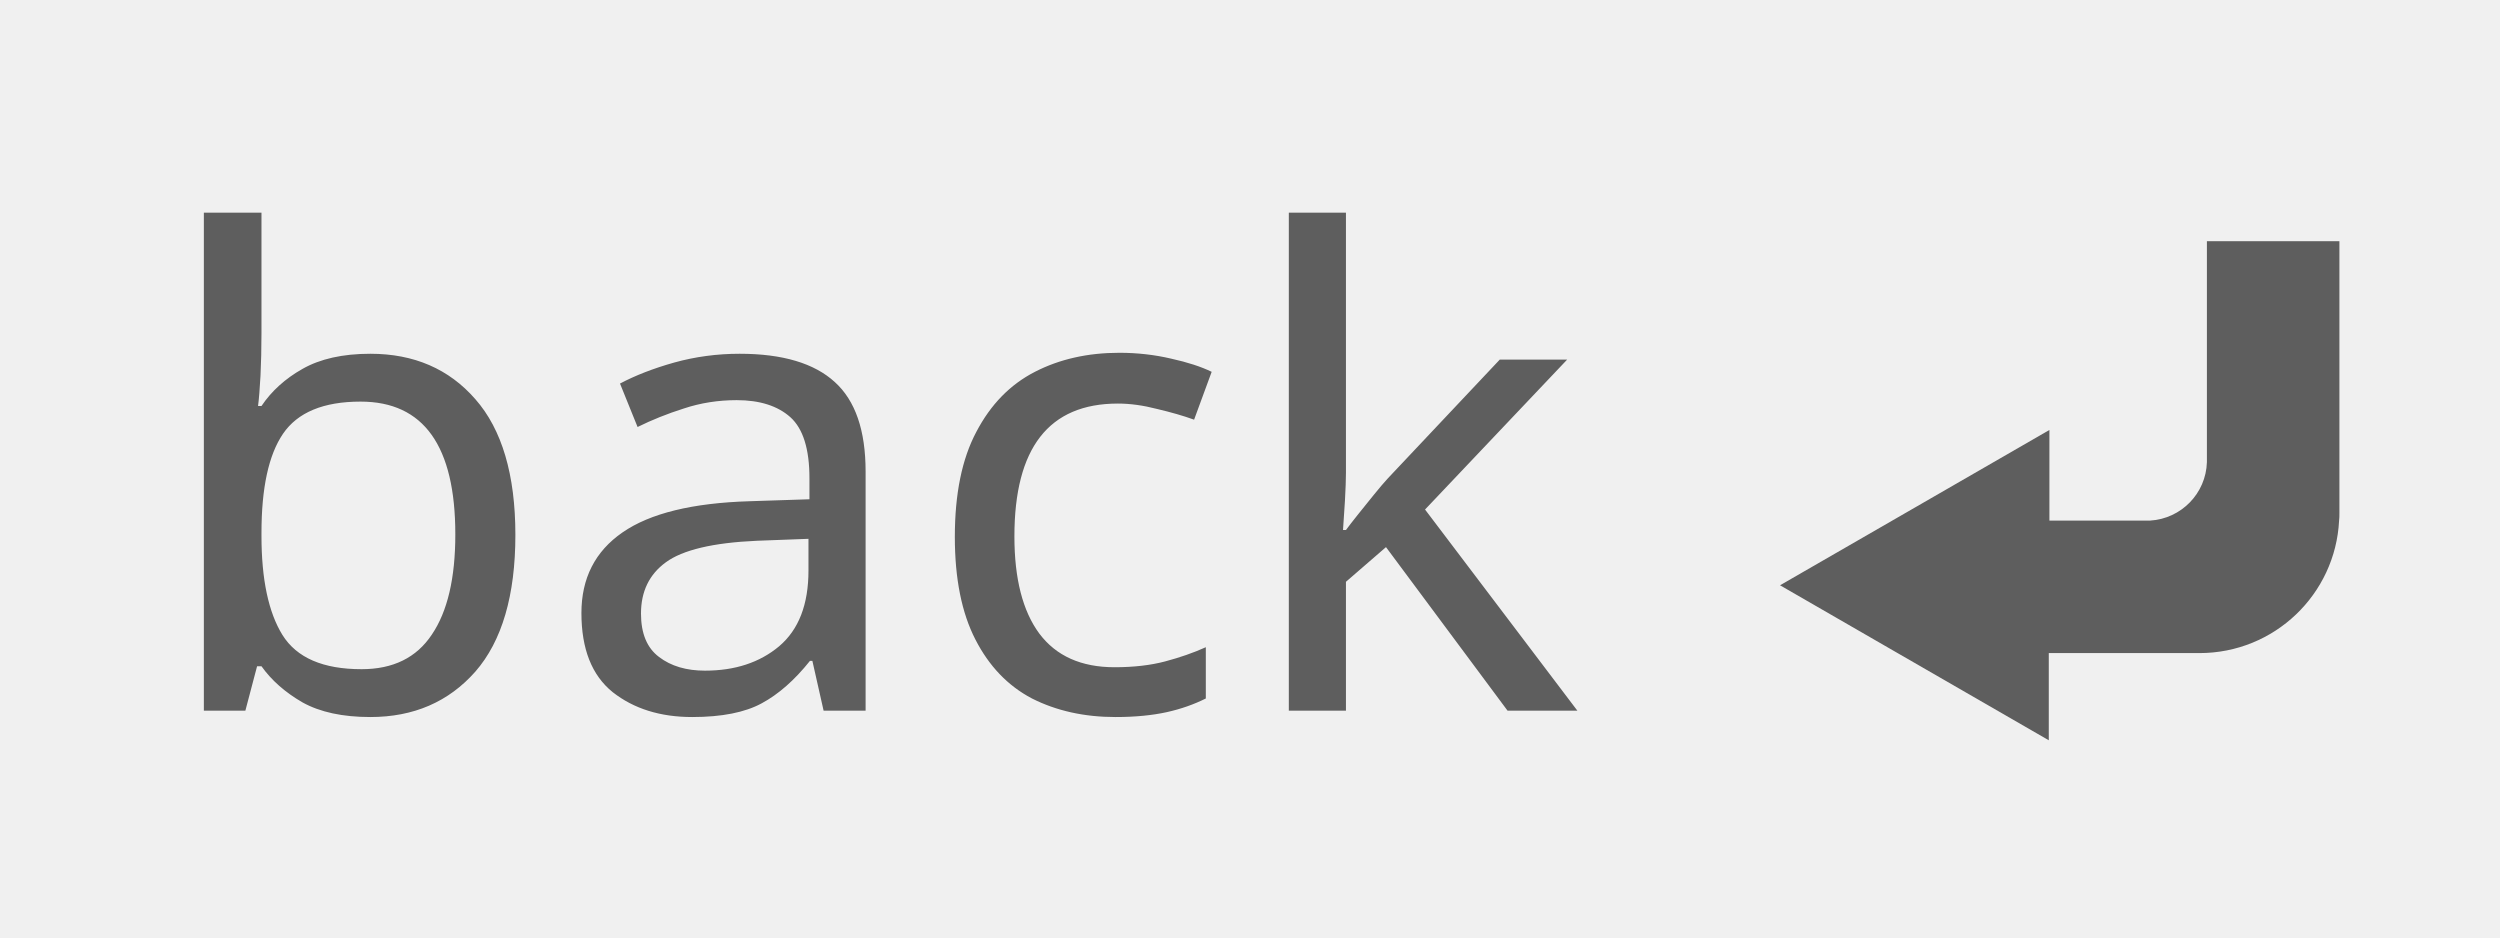
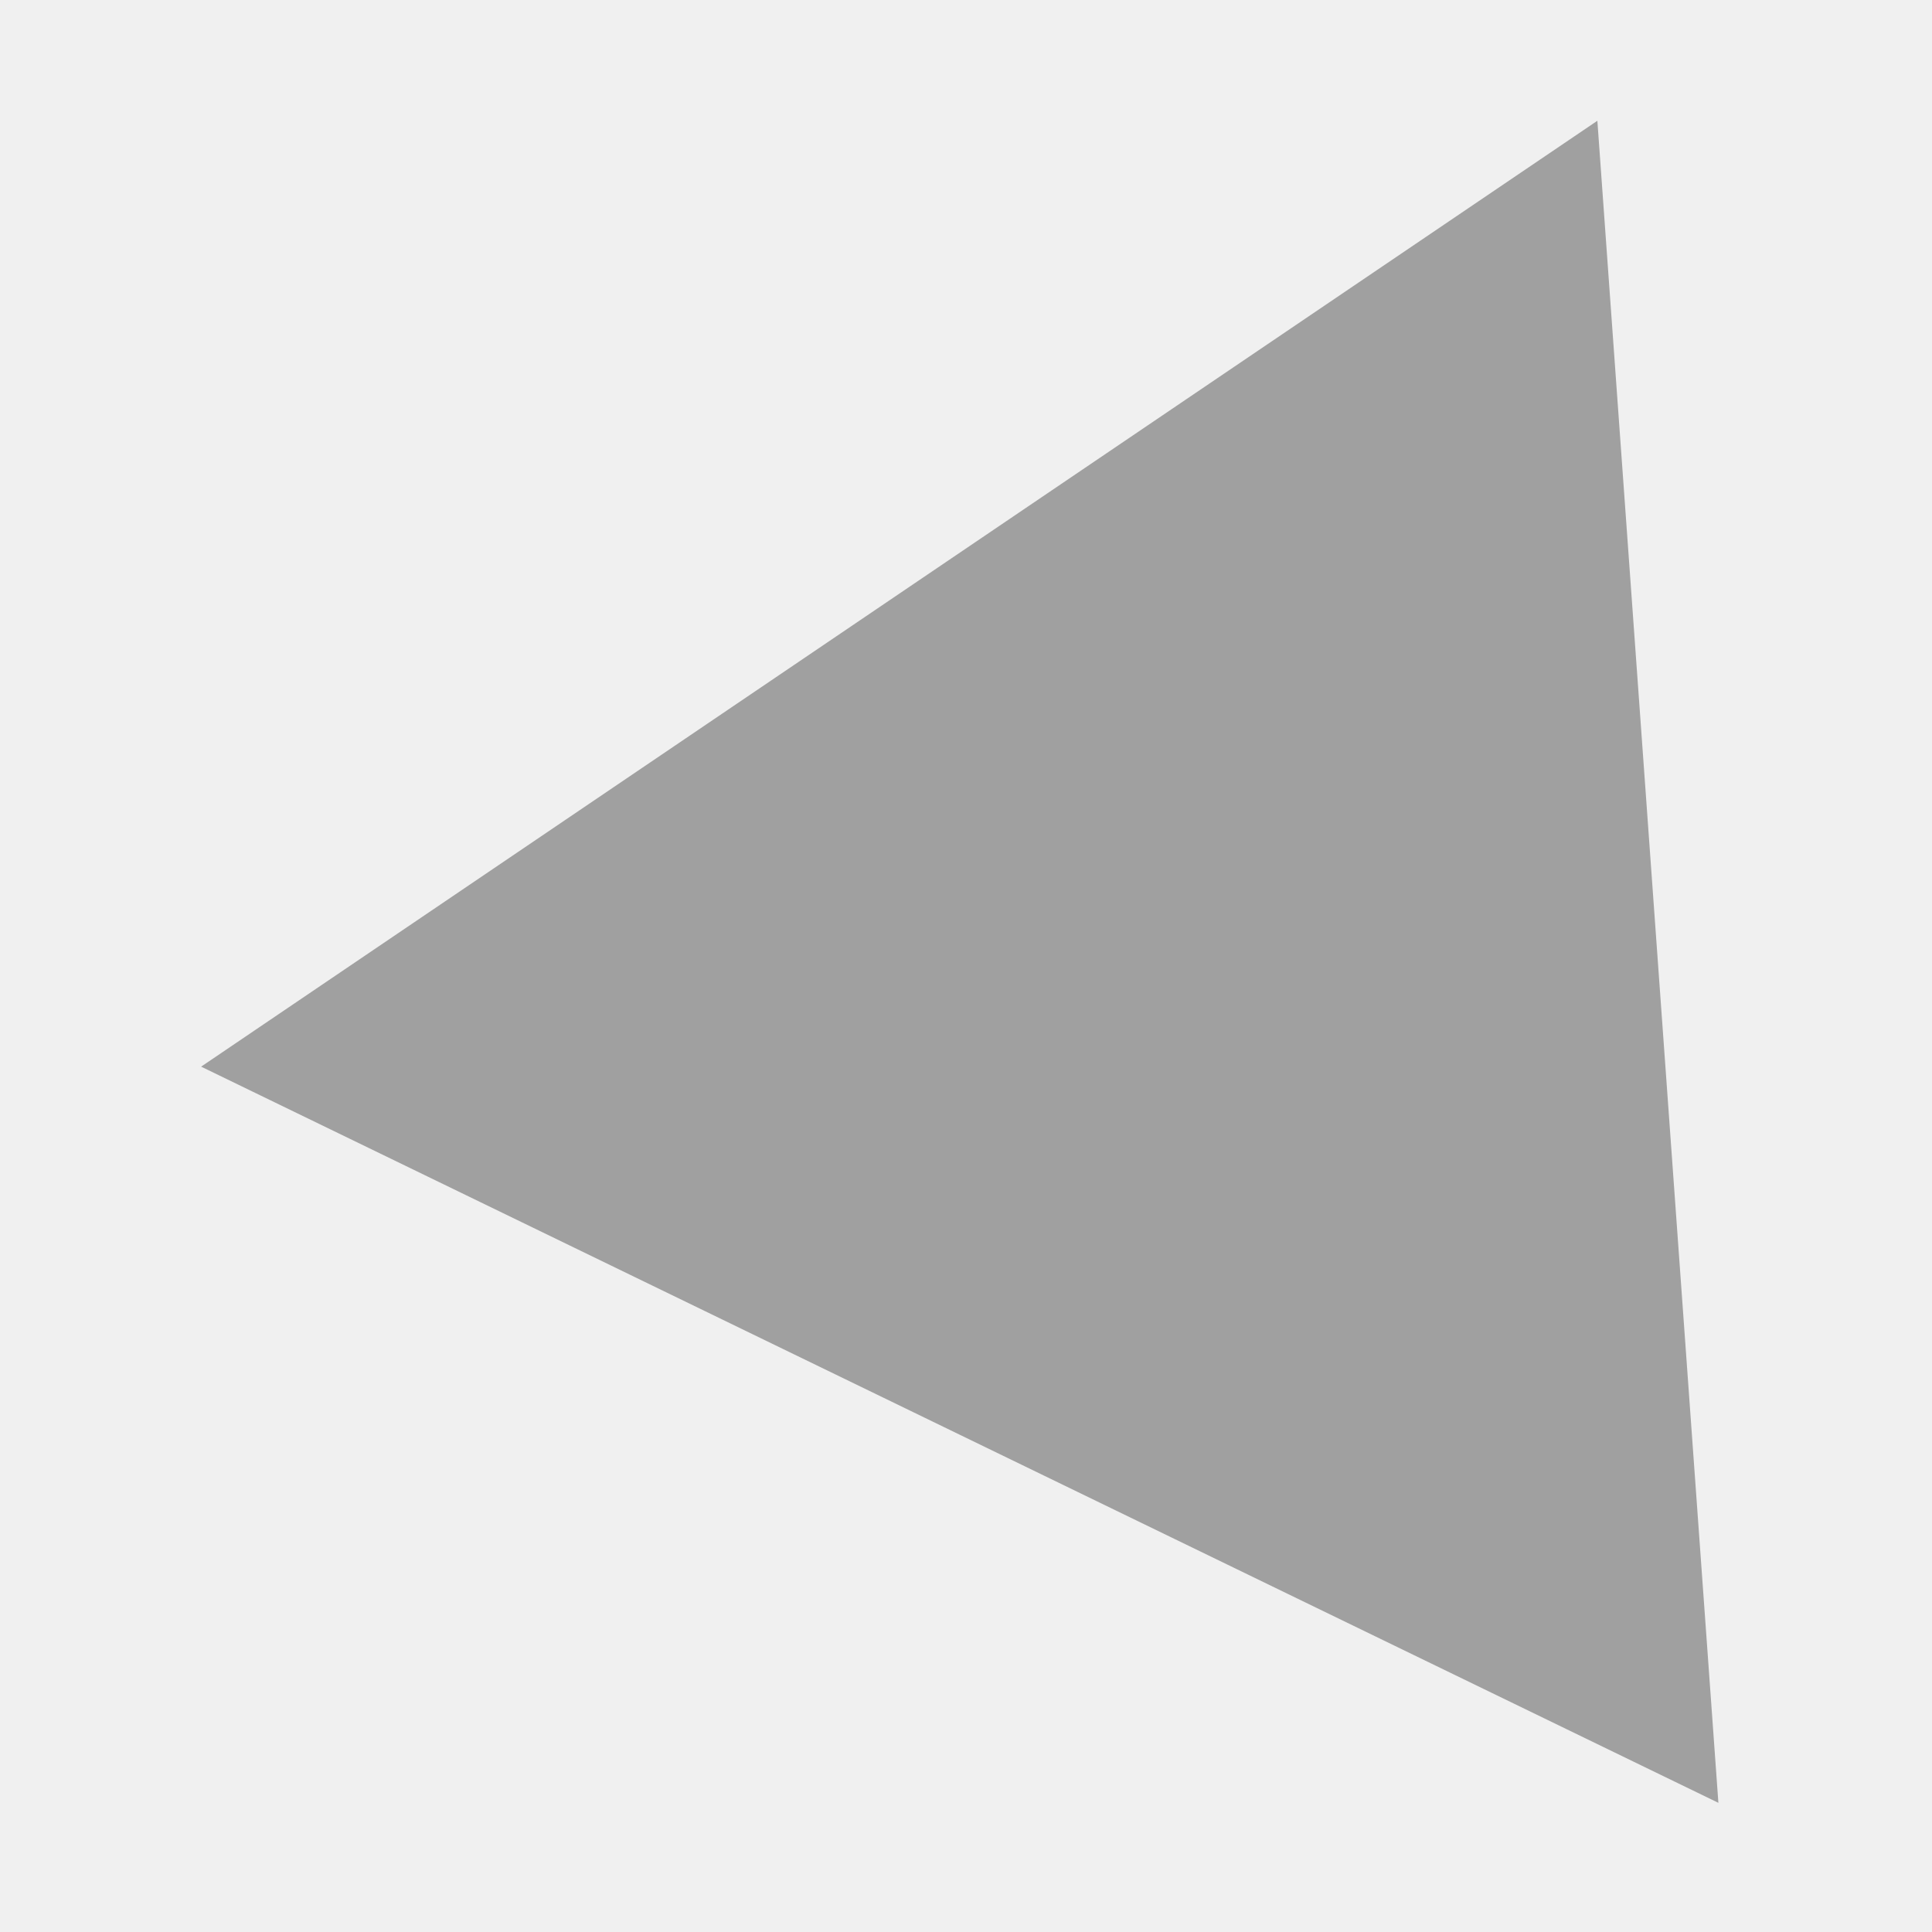
- <svg xmlns="http://www.w3.org/2000/svg" version="1.1" x="0px" y="0px" viewBox="0 0 80 30" xml:space="preserve" id="svg30" width="80" height="30">
-   <defs id="defs34">
- 	
- 
- 		
- 		
- 		
- 	</defs>
-   <style type="text/css" id="style2">
- 	.st0{display:none;}
- 	.st1{display:inline;fill:#666666;}
- 	.st2{display:inline;}
- 	.st3{fill:#FFFFFF;}
- 	.st4{fill:url(#SVGID_1_);}
- 	.st5{opacity:0.74;fill:#FFFFFF;}
- 	.st6{fill:#5E5E5E;}
- 	.st7{fill:none;}
- 	.st8{font-family:'TaipeiSansTCBeta-Bold';}
- 	.st9{font-size:20.965px;}
- </style>
-   <g id="背景" class="st0" style="display:none" transform="translate(0,-31)">
-     <rect x="-585.98" y="9" class="st1" width="748.17" height="1155.9" id="rect4" style="display:inline;fill:#666666" />
-   </g>
-   <g id="banner_x5F_圖" class="st0" style="display:none" transform="translate(0,-31)">
- </g>
-   <g id="副標" class="st0" style="display:none" transform="translate(0,-31)">
- </g>
-   <g id="banner_x5F_頂" class="st0" style="display:none" transform="translate(0,-31)">
-     <g class="st2" id="g16" style="display:inline">
-       <linearGradient id="SVGID_1_" gradientUnits="userSpaceOnUse" x1="-210.76" y1="75.825" x2="-210.76" y2="-168.765">
-         <stop offset="0" style="stop-color:#FFFFFF" id="stop9" />
-         <stop offset="1" style="stop-color:#CACBCB" id="stop11" />
-       </linearGradient>
-       <path class="st4" d="m 102.34,75.82 h -626.21 c -34.05,0 -61.66,-27.6 -61.66,-61.66 V -168.77 H 164 V 14.17 c 0,34.05 -27.6,61.65 -61.66,61.65 z" id="path14" style="fill:url(#SVGID_1_)" />
+ <svg xmlns="http://www.w3.org/2000/svg" width="35mm" height="35mm" viewBox="0 0 35 35" version="1.1" id="svg3602">
+   <defs id="defs3596">
+     <clipPath clipPathUnits="userSpaceOnUse" id="clipPath100">
+       <path d="M 0,1080 H 1920 V 0 H 0 Z" id="path98" />
+     </clipPath>
+     <clipPath clipPathUnits="userSpaceOnUse" id="clipPath112">
+       <path d="m 963,619 h 678 V 547 H 963 Z" id="path110" />
+     </clipPath>
+     <clipPath clipPathUnits="userSpaceOnUse" id="clipPath126">
+       <path d="m 963,515 h 678 V 443 H 963 Z" id="path124" />
+     </clipPath>
+     <clipPath clipPathUnits="userSpaceOnUse" id="clipPath156">
+       <path d="M 0,1080 H 1920 V 0 H 0 Z" id="path154" />
+     </clipPath>
+     <clipPath clipPathUnits="userSpaceOnUse" id="clipPath168">
+       <path d="M 0,2436 H 1125 V 0 H 0 Z" id="path166" />
+     </clipPath>
+     <clipPath clipPathUnits="userSpaceOnUse" id="clipPath168-3">
+       <path d="M 0,2436 H 1125 V 0 H 0 Z" id="path166-6" />
+     </clipPath>
+   </defs>
+   <g id="layer1" transform="translate(0,-262)">
+     <g transform="matrix(0.3527778,0,0,-0.3527778,-16.44603,689.0494)" id="g162" style="fill:#a0a0a0;fill-opacity:1">
+       <g id="g164" clip-path="url(#clipPath168-3)" style="fill:#a0a0a0;fill-opacity:1">
+         <g id="g170" transform="translate(131.7539,1161.143)" style="fill:#a0a0a0;fill-opacity:1">
+           <path d="m 0,0 3.108,-43.189 -38.957,18.902 -38.958,18.903 35.85,24.287 35.85,24.286 z" style="fill:#a0a0a0;fill-opacity:1;fill-rule:nonzero;stroke:none" id="path172" />
+         </g>
+       </g>
    </g>
  </g>
-   <g id="button" class="st0" style="display:none" transform="translate(0,-31)">
- </g>
-   <path class="st6" d="m 61.281,16.239 4.3,-2.48 v 2.9 h 0.35 2.52 0.22 0.02 0.11 c 1,-0.06 1.79,-0.87 1.82,-1.87 v -2.82 -4.25 h 4.24 v 8.71 c 0,0.08 0,0.15 -0.01,0.23 -0.12,2.36 -2.07,4.24 -4.47,4.24 h -4.82 v 2.79 l -4.3,-2.48 -4.3,-2.48 z" id="path20" style="fill:#5e5e5e" />
-   <rect x="4.741" y="2.299" class="st7" width="52.42" height="26.38" id="rect22" style="fill:none" />
-   <text class="st6 st8 st9" id="text24" style="font-size:20.965px;font-family:TaipeiSansTCBeta-Bold;fill:#5e5e5e" x="4.741" y="22.742">back</text>
-   <g id="標題" class="st0" style="display:none" transform="translate(0,-31)">
- </g>
</svg>
